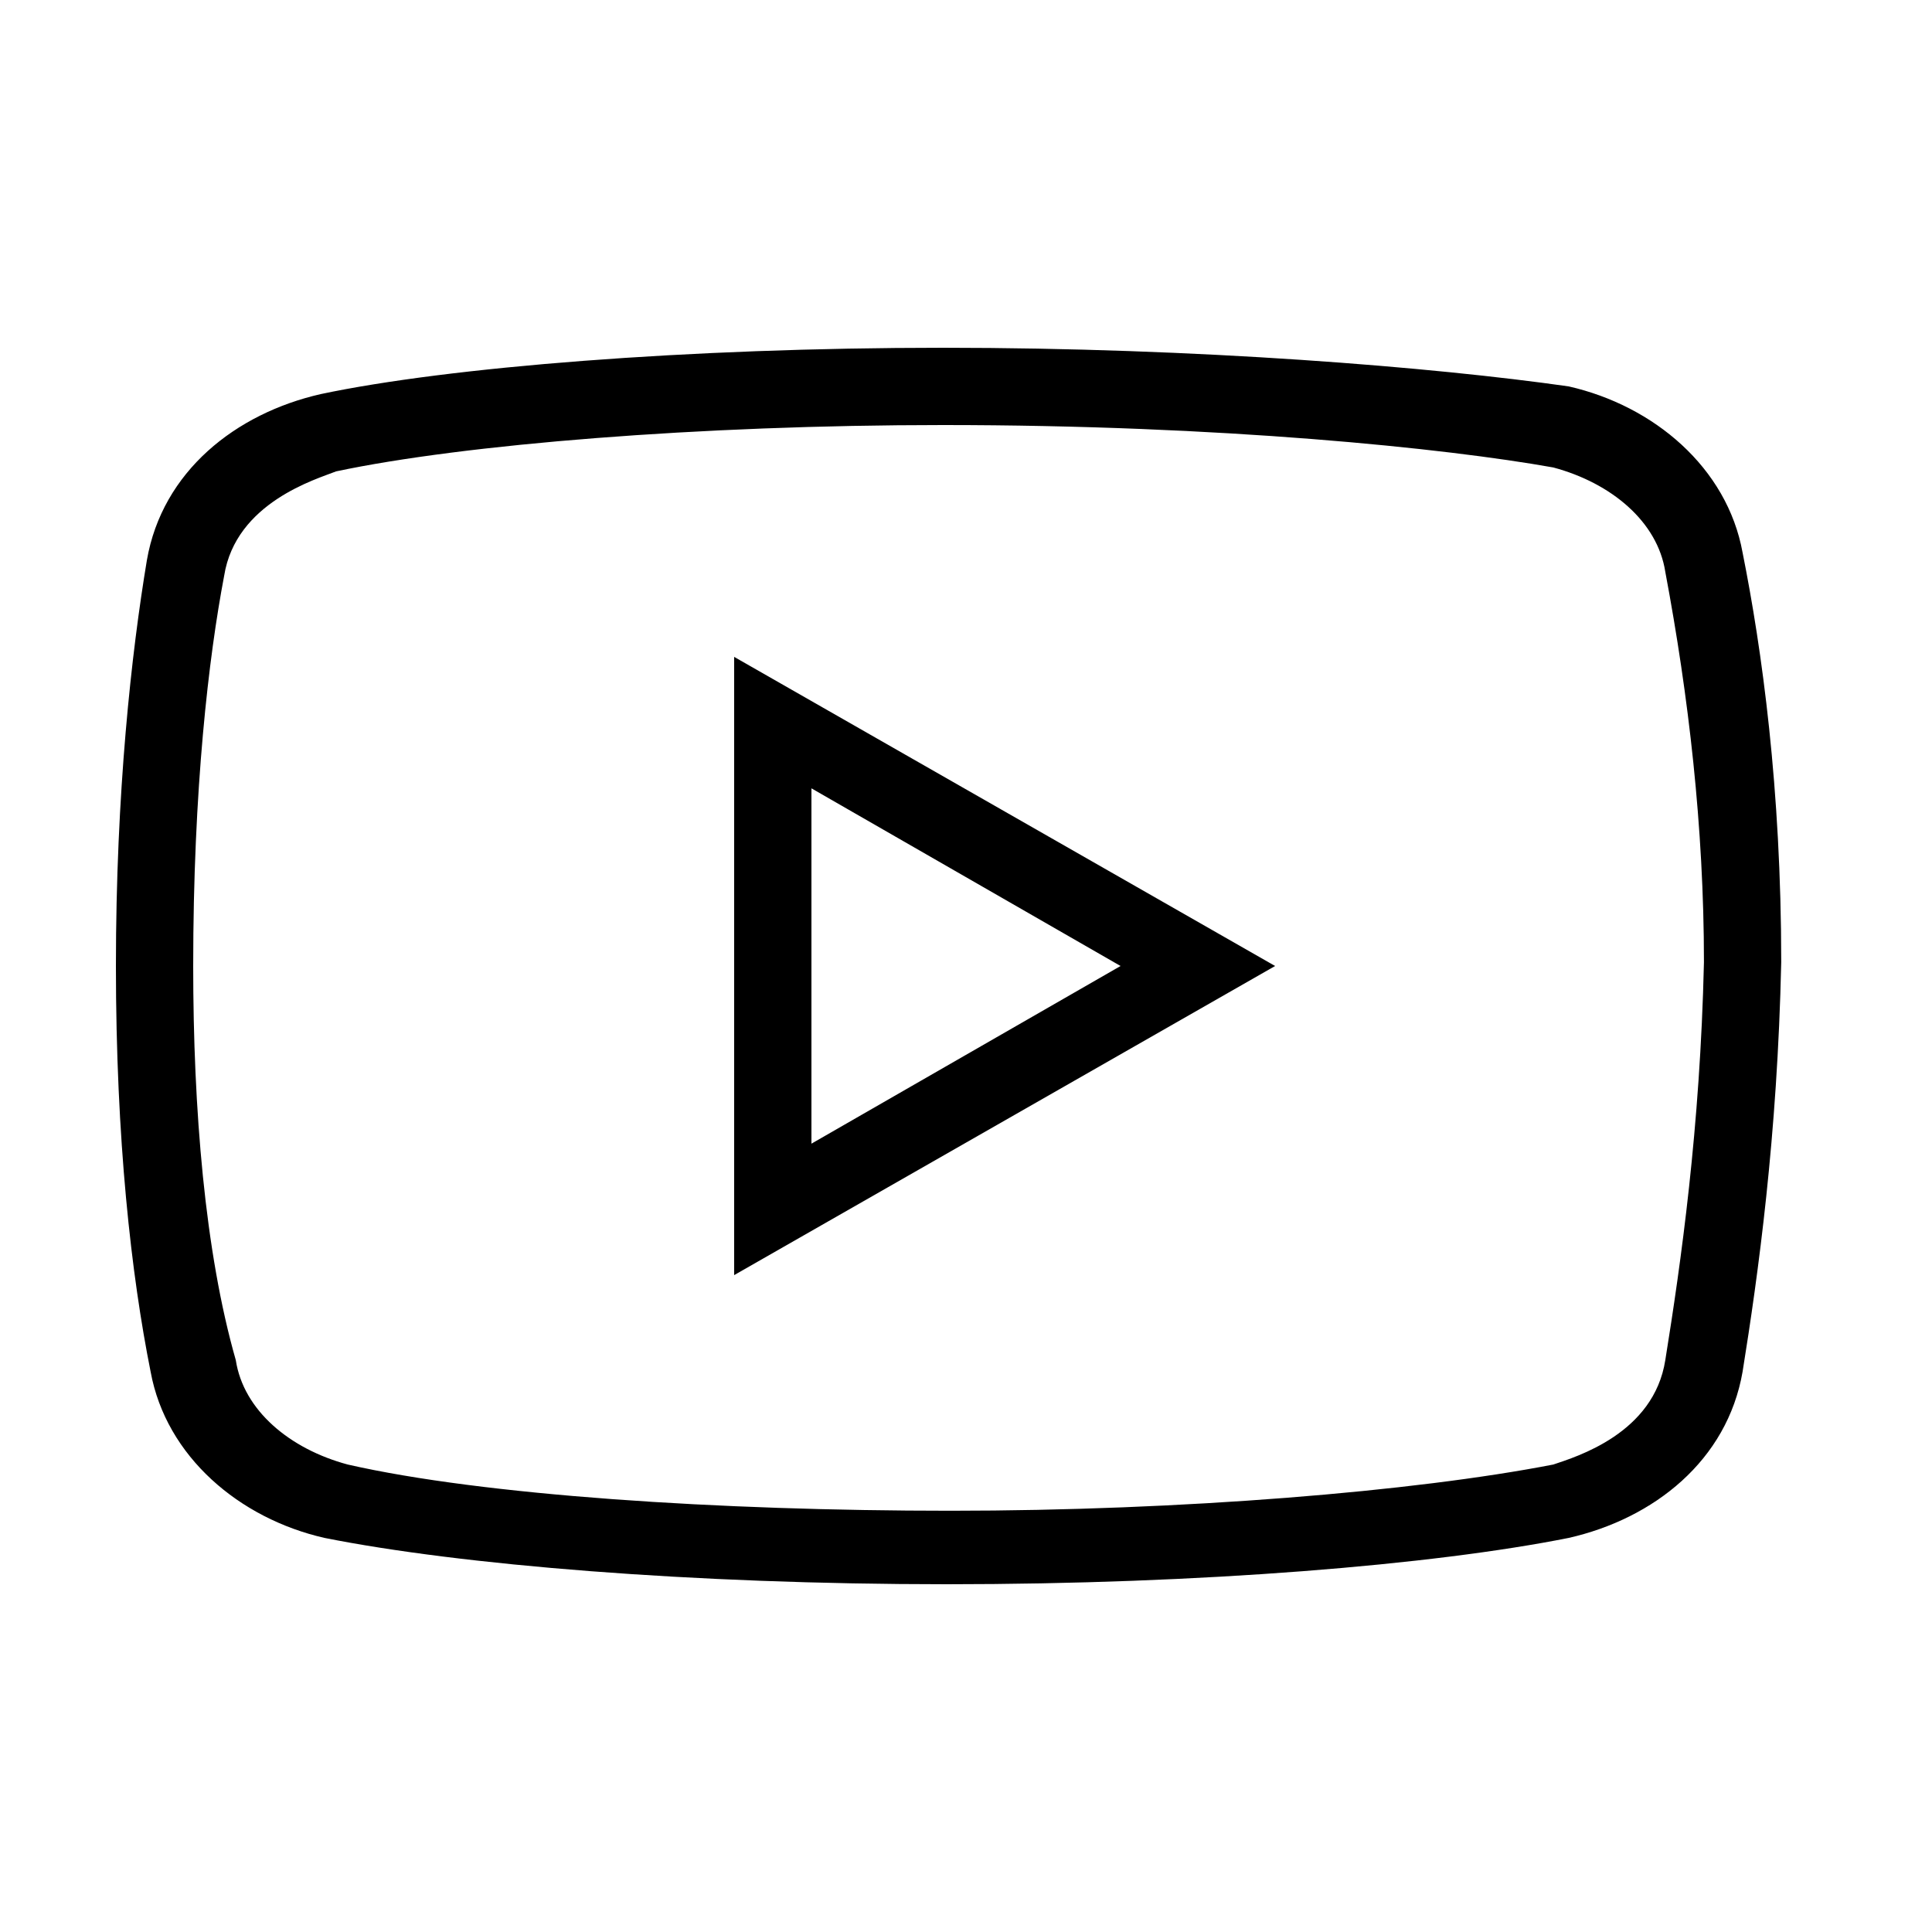
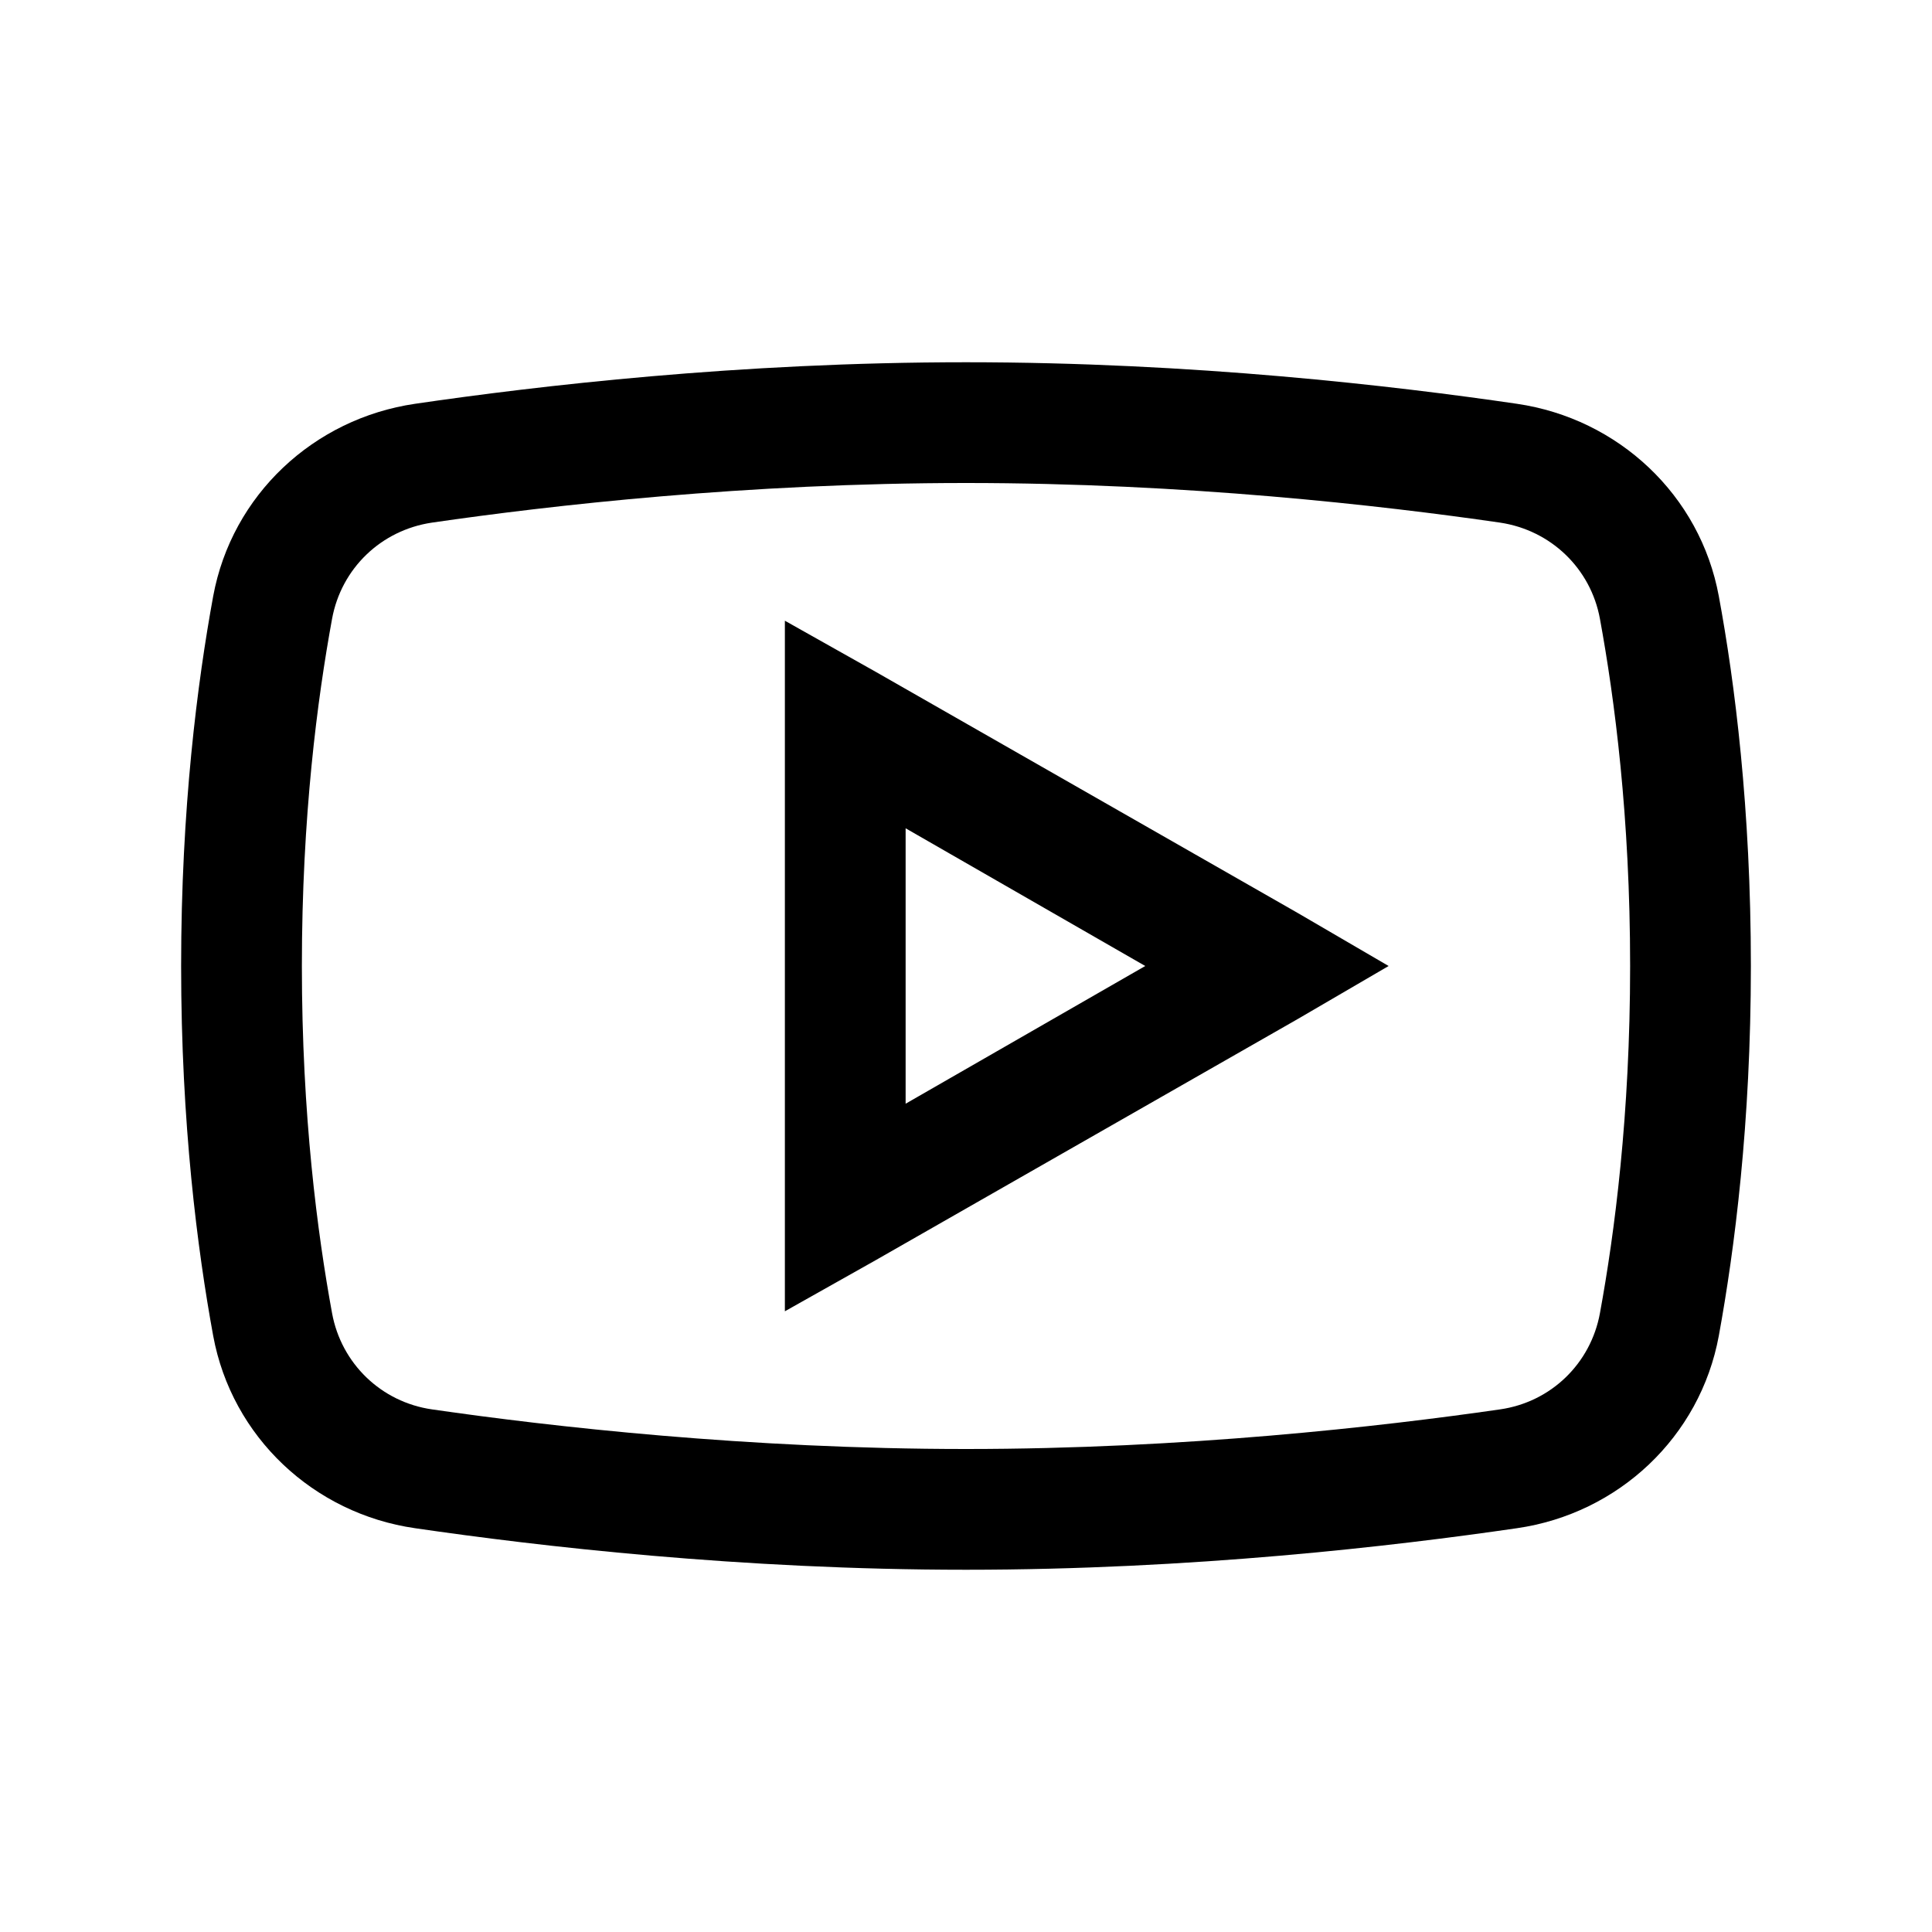
- <svg xmlns="http://www.w3.org/2000/svg" fill="#000000" viewBox="0 0 50 50" width="50px" height="50px">
-   <path d="M 24.402 9 C 17.801 9 11.602 9.5 8.301 10.199 C 6.102 10.699 4.199 12.199 3.801 14.5 C 3.402 16.898 3 20.5 3 25 C 3 29.5 3.398 33 3.898 35.5 C 4.301 37.699 6.199 39.301 8.398 39.801 C 11.902 40.5 17.898 41 24.5 41 C 31.102 41 37.098 40.5 40.598 39.801 C 42.801 39.301 44.699 37.801 45.098 35.5 C 45.5 33 46 29.402 46.098 24.902 C 46.098 20.402 45.598 16.801 45.098 14.301 C 44.699 12.102 42.801 10.5 40.598 10 C 37.098 9.5 31 9 24.402 9 Z M 24.402 11 C 31.602 11 37.398 11.598 40.199 12.098 C 41.699 12.5 42.898 13.5 43.098 14.801 C 43.699 18 44.098 21.402 44.098 24.902 C 44 29.199 43.5 32.699 43.098 35.199 C 42.801 37.098 40.801 37.699 40.199 37.902 C 36.598 38.602 30.598 39.098 24.598 39.098 C 18.598 39.098 12.5 38.699 9 37.902 C 7.5 37.5 6.301 36.5 6.102 35.199 C 5.301 32.398 5 28.699 5 25 C 5 20.398 5.402 17 5.801 14.902 C 6.102 13 8.199 12.398 8.699 12.199 C 12 11.5 18.102 11 24.402 11 Z M 19 17 L 19 33 L 33 25 Z M 21 20.402 L 29 25 L 21 29.598 Z" />
+ <svg xmlns="http://www.w3.org/2000/svg" fill="#000000" viewBox="0 0 32 32" width="32px" height="32px">
+   <path d="M 16 6 C 12.234 6 8.906 6.391 6.875 6.688 C 5.195 6.934 3.84 8.199 3.531 9.875 C 3.27 11.301 3 13.387 3 16 C 3 18.613 3.27 20.699 3.531 22.125 C 3.84 23.801 5.195 25.07 6.875 25.312 C 8.914 25.609 12.254 26 16 26 C 19.746 26 23.086 25.609 25.125 25.312 C 26.805 25.07 28.16 23.801 28.469 22.125 C 28.73 20.695 29 18.605 29 16 C 29 13.395 28.734 11.305 28.469 9.875 C 28.16 8.199 26.805 6.934 25.125 6.688 C 23.094 6.391 19.766 6 16 6 Z M 16 8 C 19.633 8 22.879 8.371 24.844 8.656 C 25.688 8.781 26.348 9.418 26.5 10.25 C 26.742 11.57 27 13.527 27 16 C 27 18.469 26.742 20.43 26.5 21.75 C 26.348 22.582 25.691 23.223 24.844 23.344 C 22.871 23.629 19.609 24 16 24 C 12.391 24 9.125 23.629 7.156 23.344 C 6.312 23.223 5.652 22.582 5.5 21.75 C 5.258 20.43 5 18.477 5 16 C 5 13.52 5.258 11.57 5.5 10.25 C 5.652 9.418 6.309 8.781 7.156 8.656 C 9.117 8.371 12.367 8 16 8 Z M 13 10.281 L 13 21.719 L 14.5 20.875 L 21.5 16.875 L 23 16 L 21.5 15.125 L 14.5 11.125 Z M 15 13.719 L 18.969 16 L 15 18.281 Z" />
</svg>
